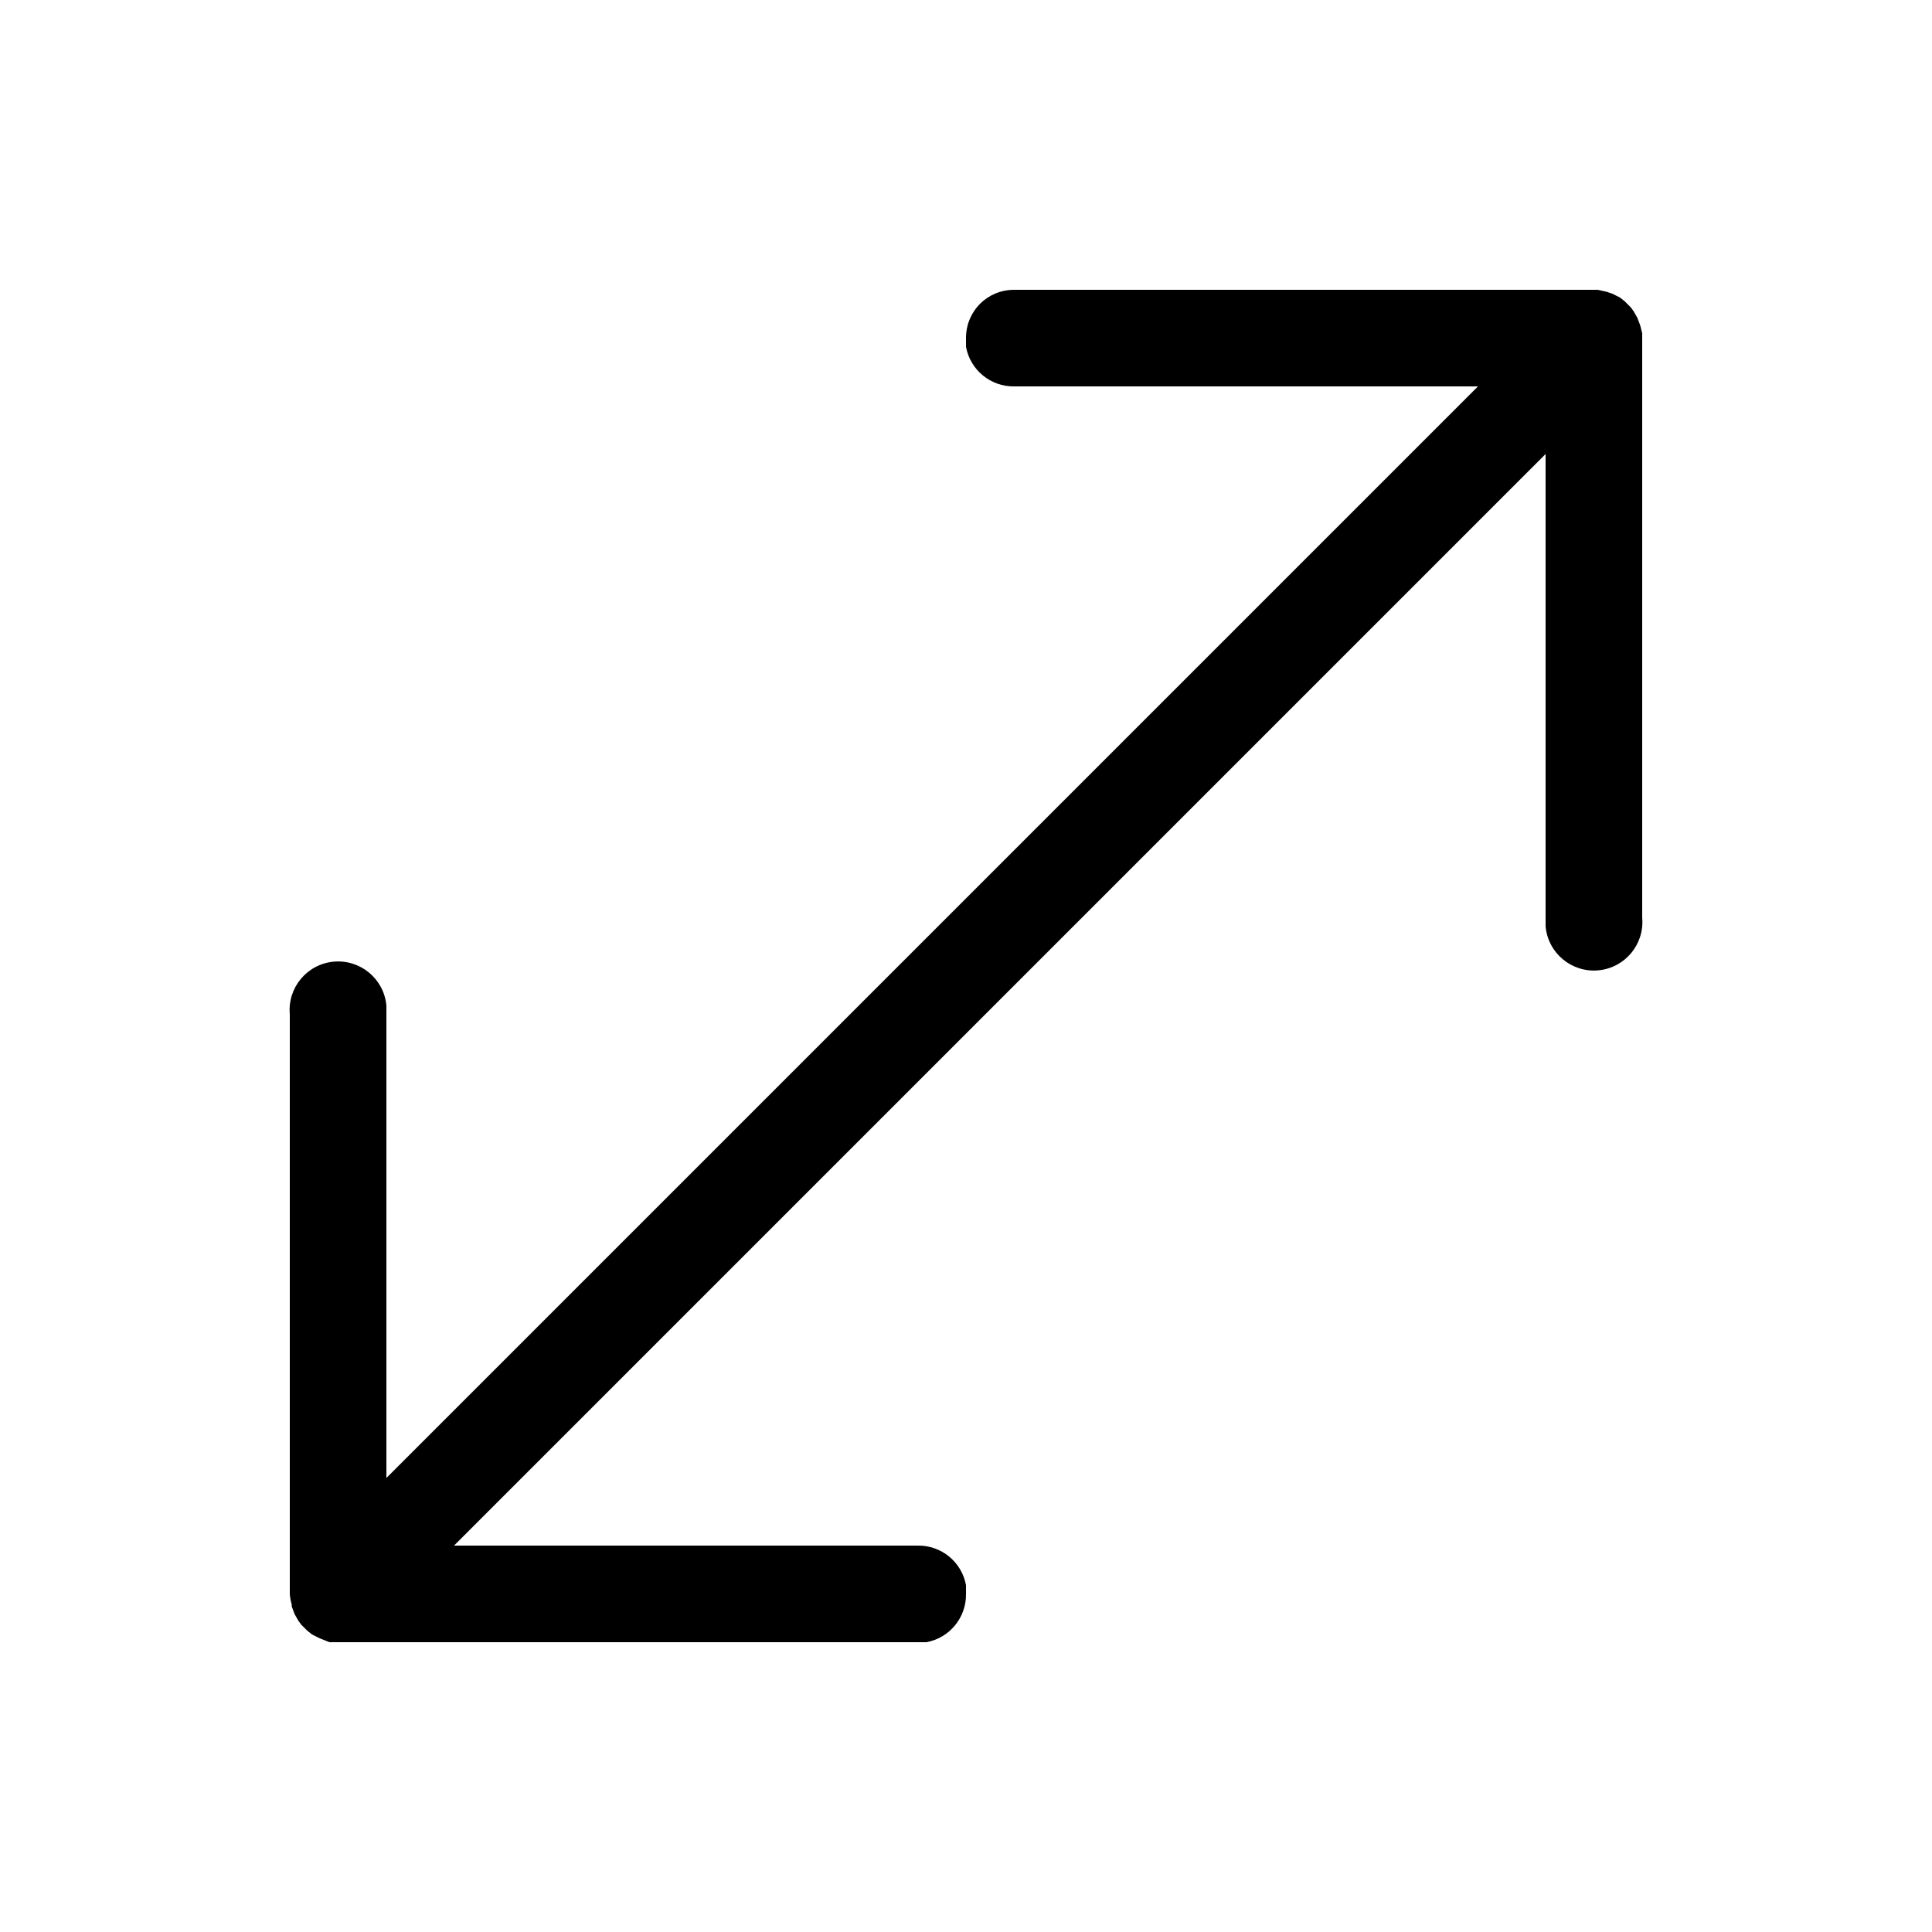
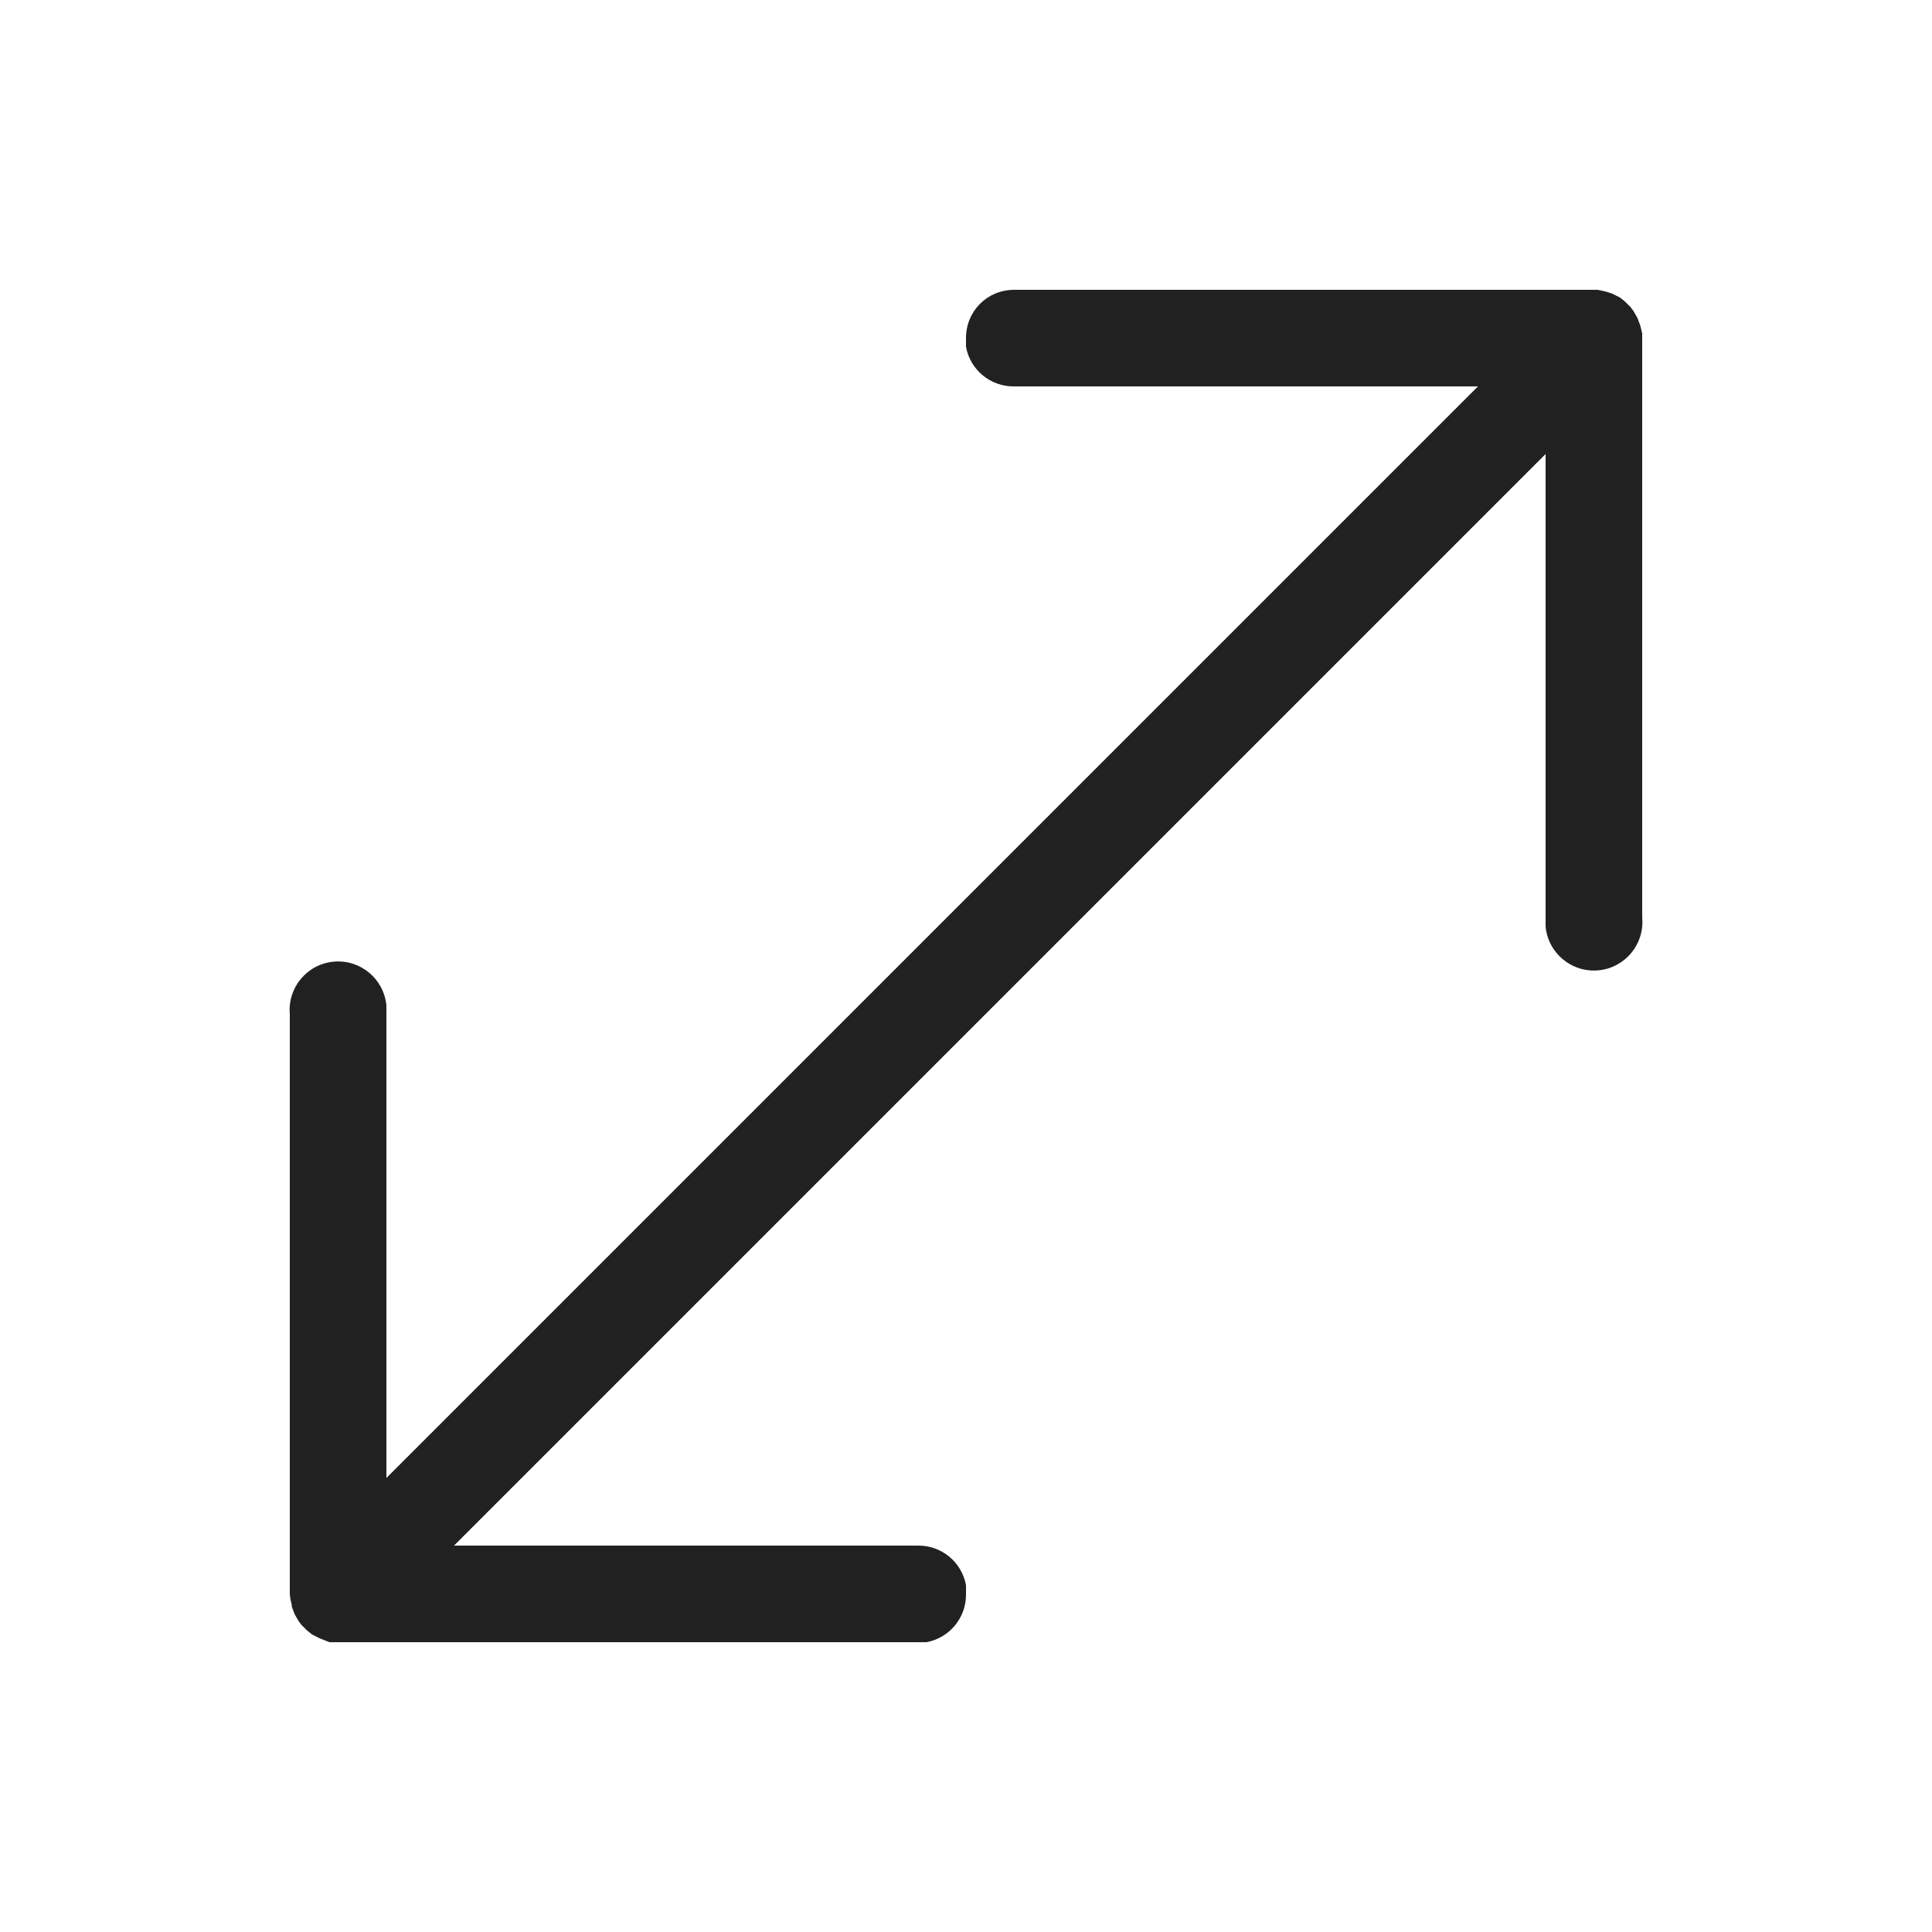
<svg xmlns="http://www.w3.org/2000/svg" width="20" height="20" viewBox="0 0 20 20">
-   <path d="M10.5 3h6.04l.09.02.06.02.08.04.05.04.06.06.03.04.04.07.03.08.02.08V9.5a.5.5 0 0 1-1 .09V4.7L4.7 16h4.8a.5.5 0 0 1 .5.41v.09a.5.5 0 0 1-.41.5H3.41l-.1-.04-.08-.04-.05-.04-.06-.06-.03-.04-.04-.07-.03-.08v-.02A.5.5 0 0 1 3 16.5v.07-6.07a.5.5 0 0 1 1-.09v4.89L15.3 4h-4.8a.5.5 0 0 1-.5-.41V3.5c0-.28.22-.5.5-.5Z" />
+   <path fill="#212121" d="M10.5 3h6.04l.09.02.06.02.08.04.05.04.06.06.03.04.04.07.03.08.02.08V9.5a.5.5 0 0 1-1 .09V4.7L4.7 16h4.8a.5.5 0 0 1 .5.41v.09a.5.5 0 0 1-.41.5H3.41l-.1-.04-.08-.04-.05-.04-.06-.06-.03-.04-.04-.07-.03-.08v-.02A.5.5 0 0 1 3 16.5v.07-6.07a.5.5 0 0 1 1-.09v4.89L15.3 4h-4.8a.5.5 0 0 1-.5-.41V3.5c0-.28.22-.5.5-.5Z" />
</svg>
